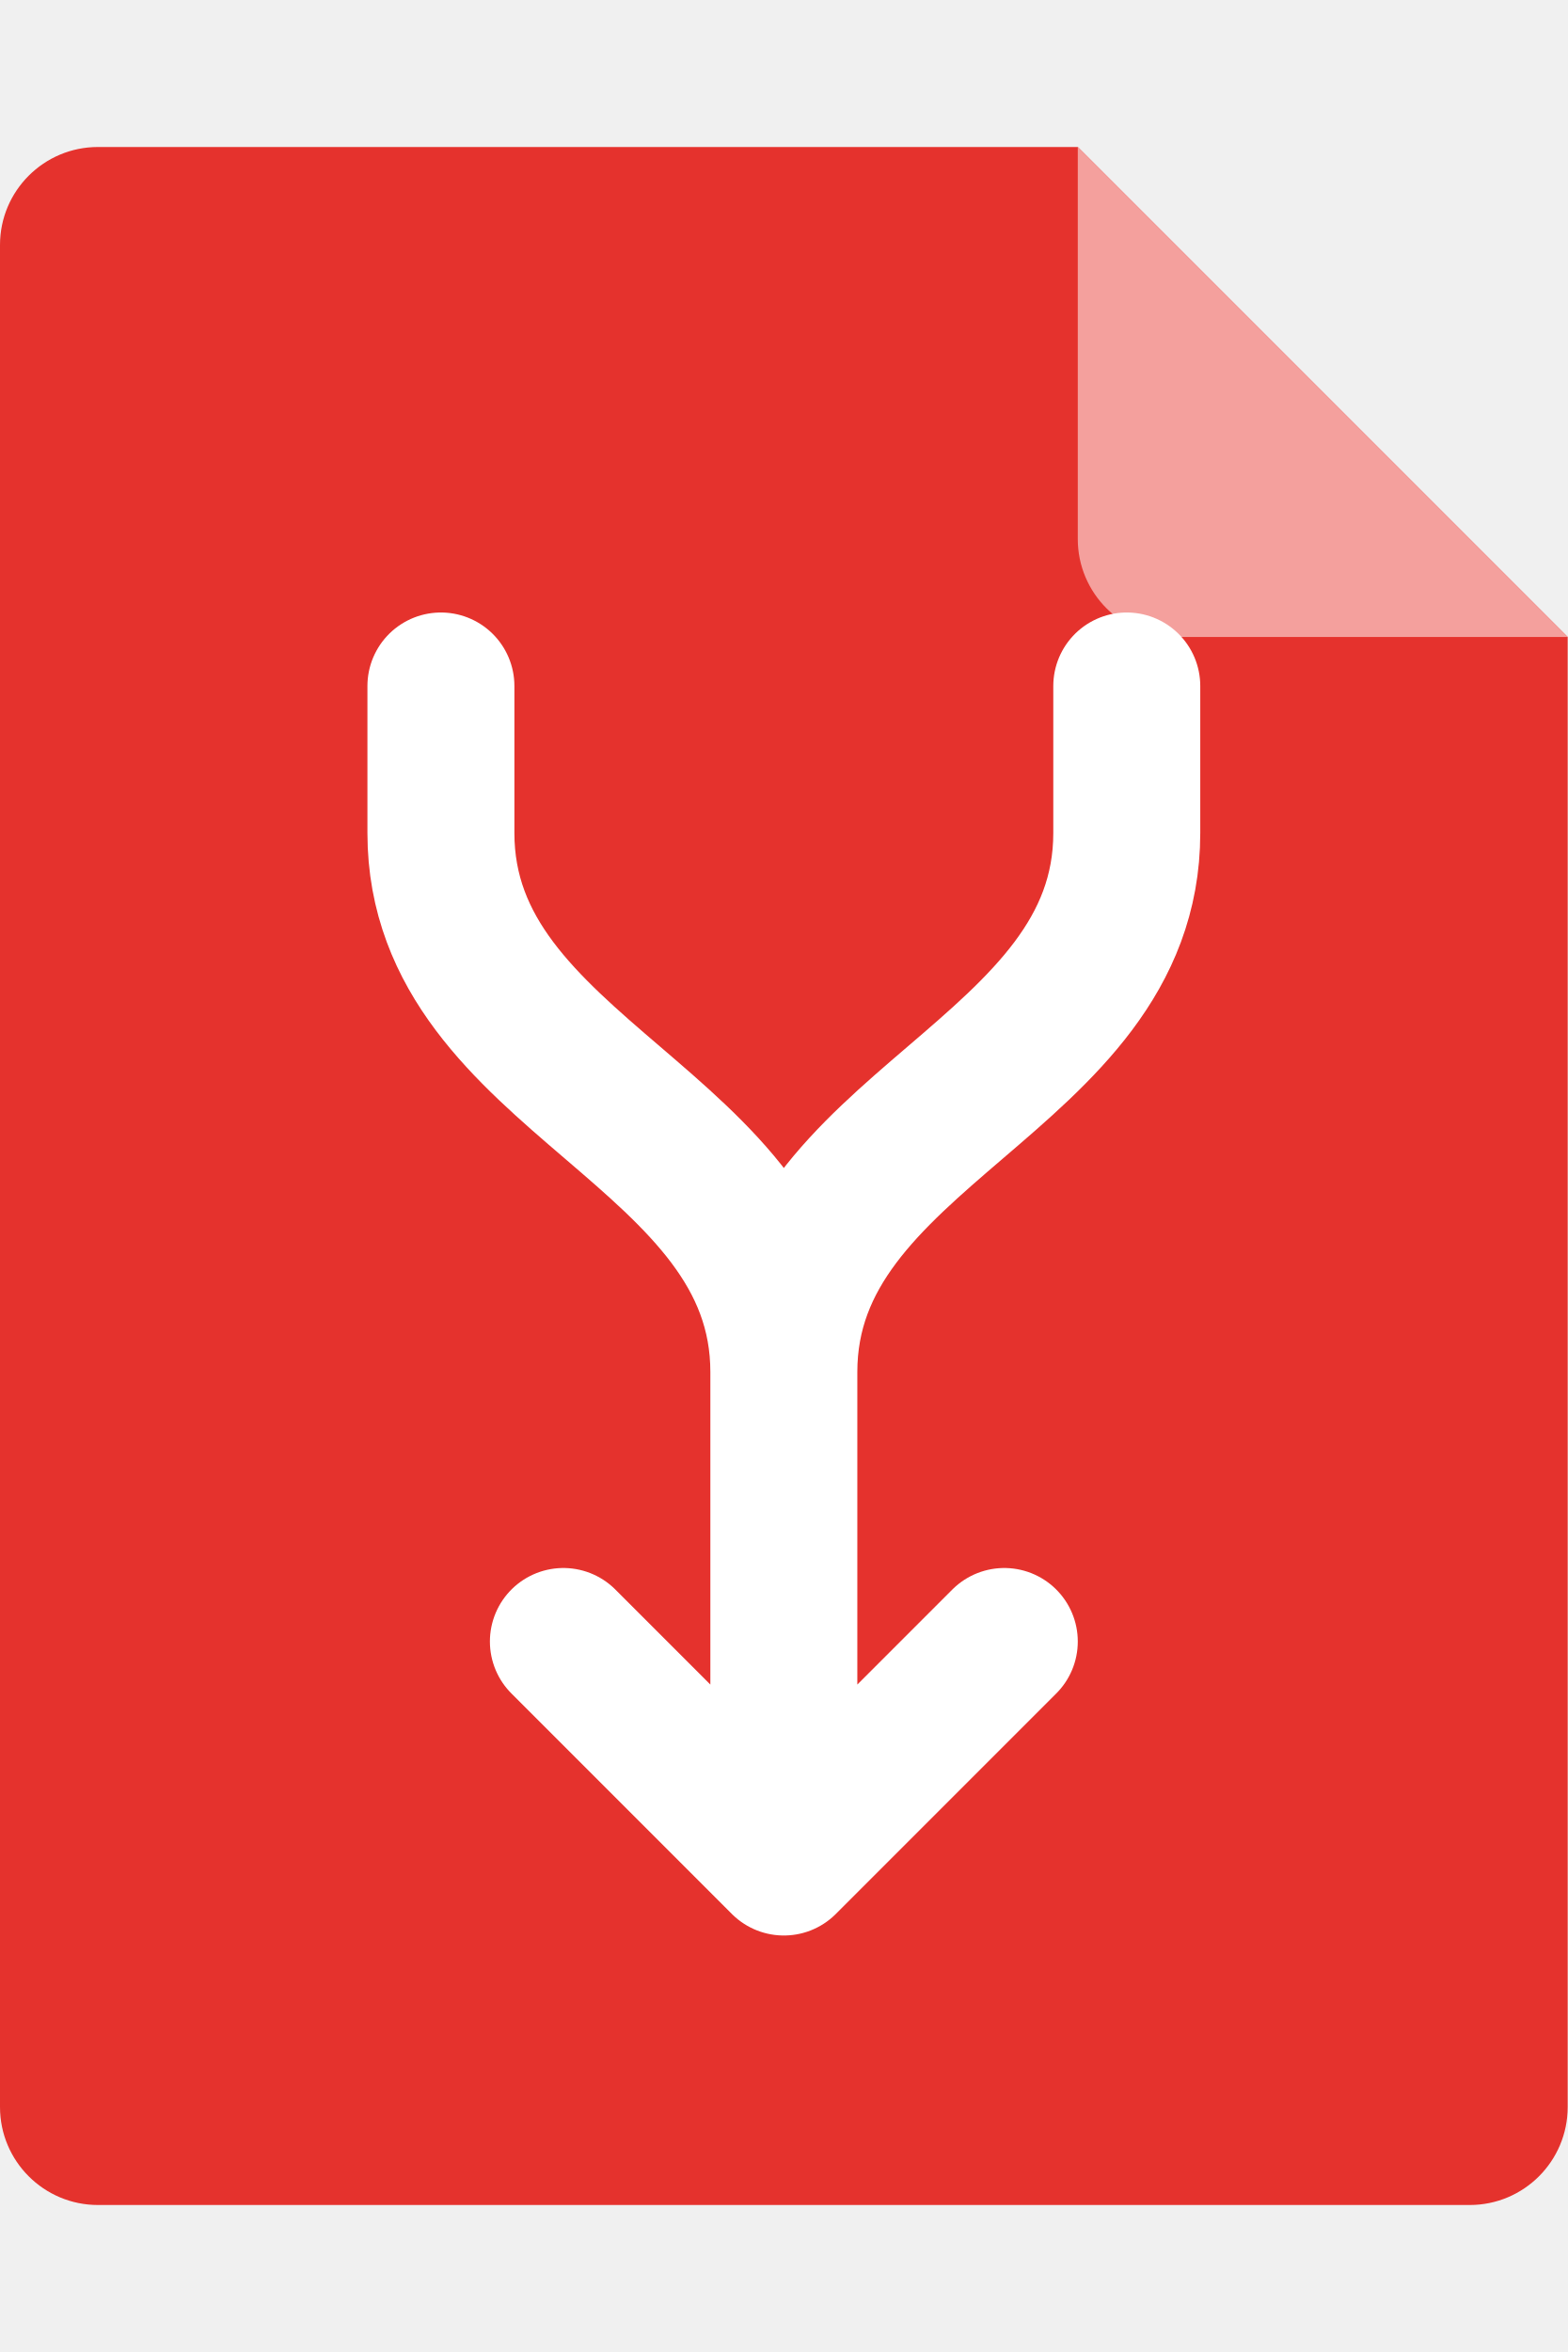
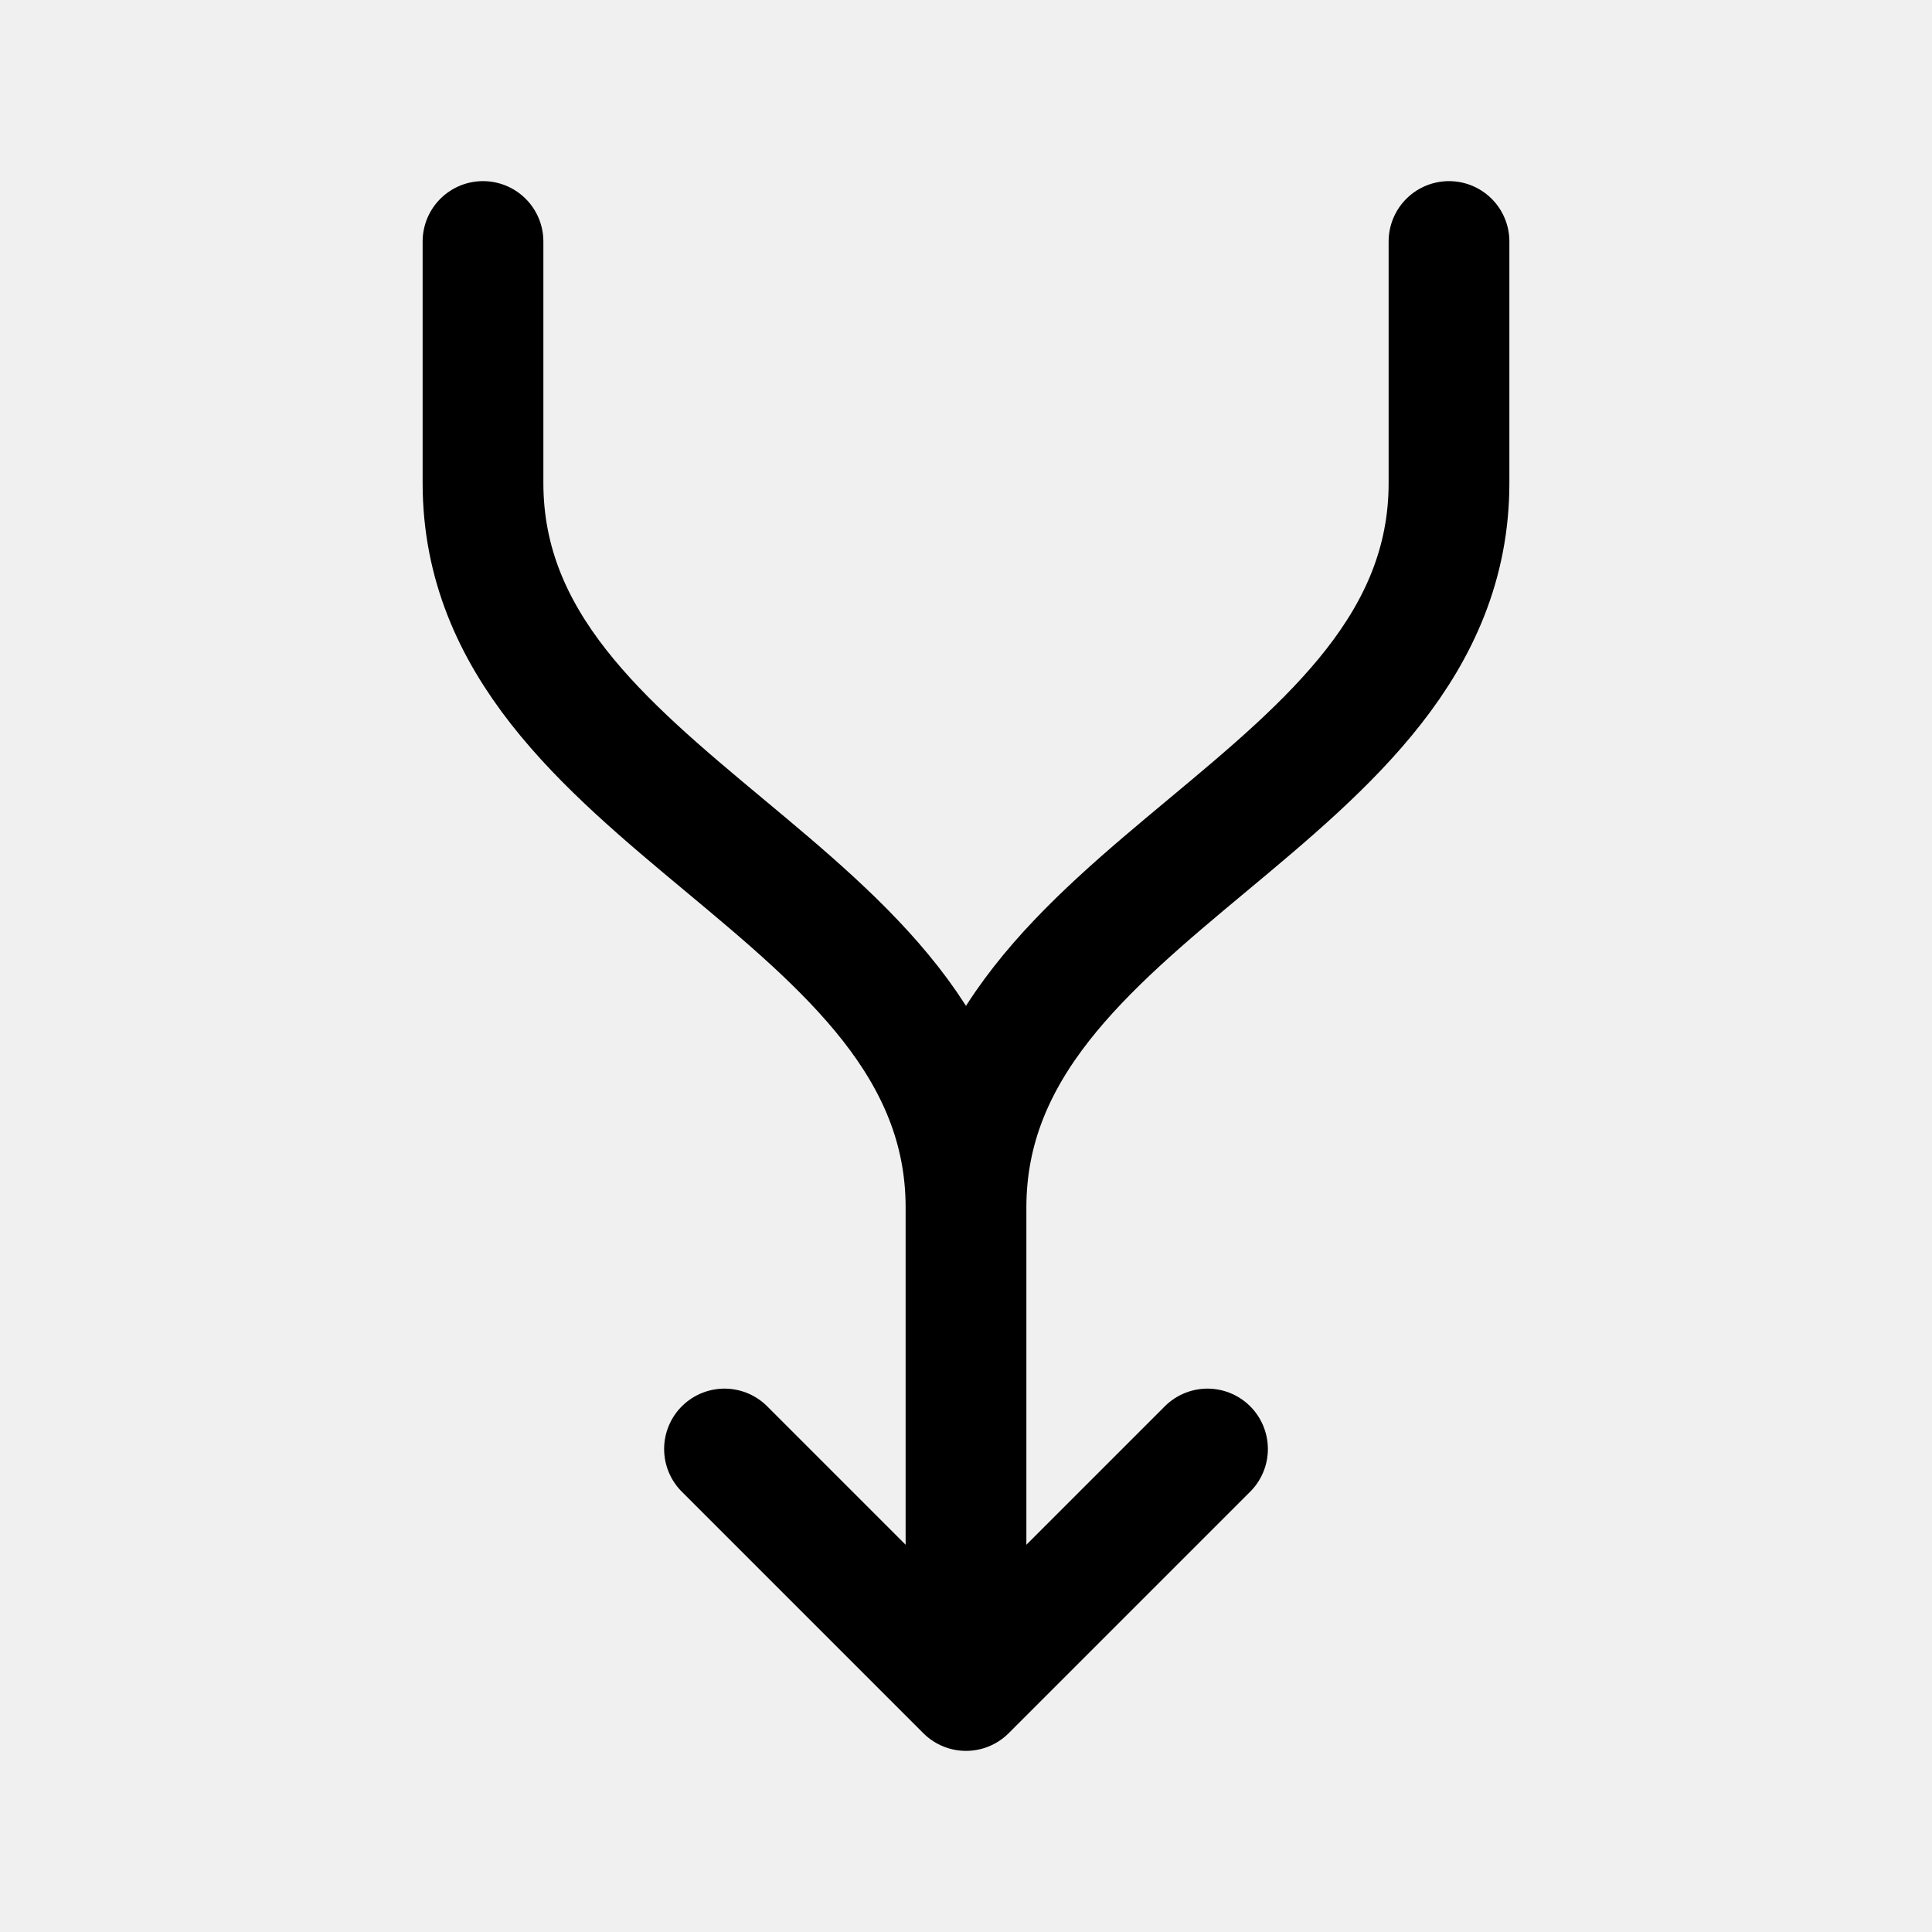
- <svg xmlns="http://www.w3.org/2000/svg" viewBox="8 0 32 48">
-   <path fill="#e5322d" d="M10 3h20l10 10v30a2 2 0 0 1-2 2H10a2 2 0 0 1-2-2V5a2 2 0 0 1 2-2z" />
-   <path fill="#f4a09d" d="M30 3v8a2 2 0 0 0 2 2h8z" />
-   <path fill="none" stroke="#fff" stroke-width="3" stroke-linecap="round" stroke-linejoin="round" d="M17 14v3c0 5 7 6 7 11M31 14v3c0 5-7 6-7 11v10m-4.5-4.5L24 38l4.5-4.5" />
+ <svg xmlns="http://www.w3.org/2000/svg" viewBox="0 0 24 24" fill="none" stroke="#000" stroke-width="1.5" stroke-linecap="round" stroke-linejoin="round">
+   <path d="M6 3v3c0 4 6 5 6 9v6M18 3v3c0 4-6 5-6 9M9 18l3 3 3-3" />
</svg>
